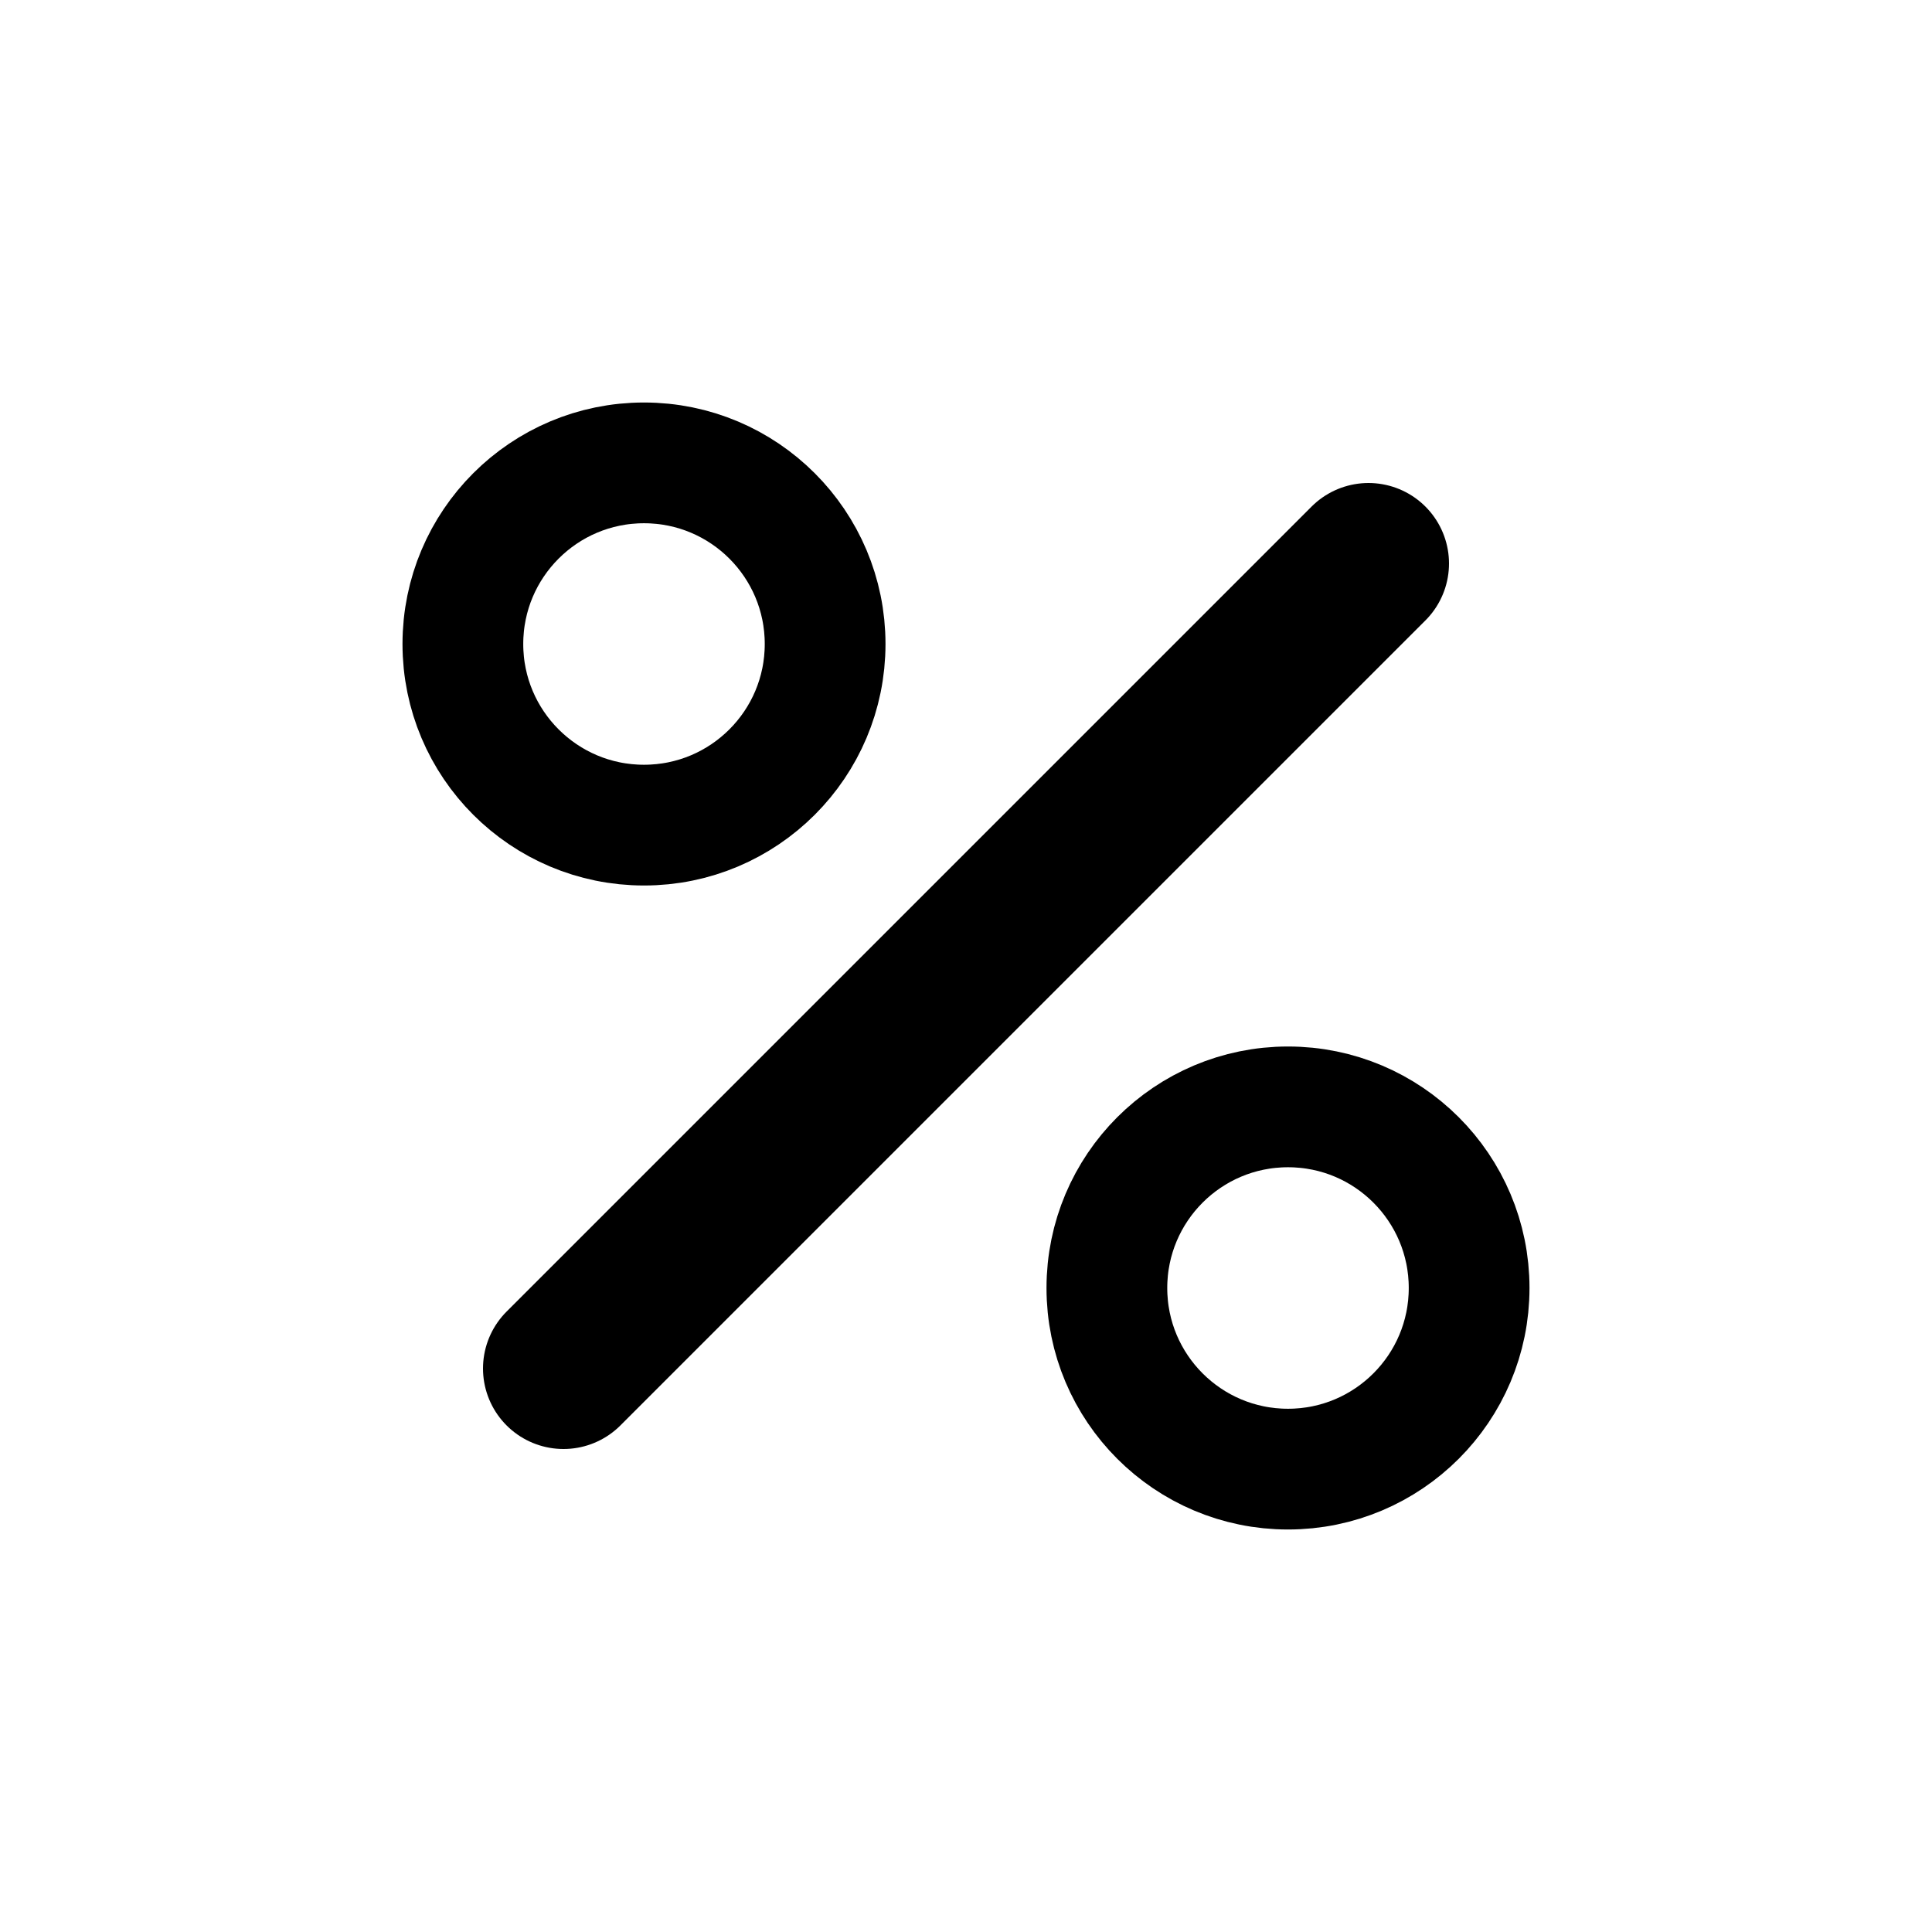
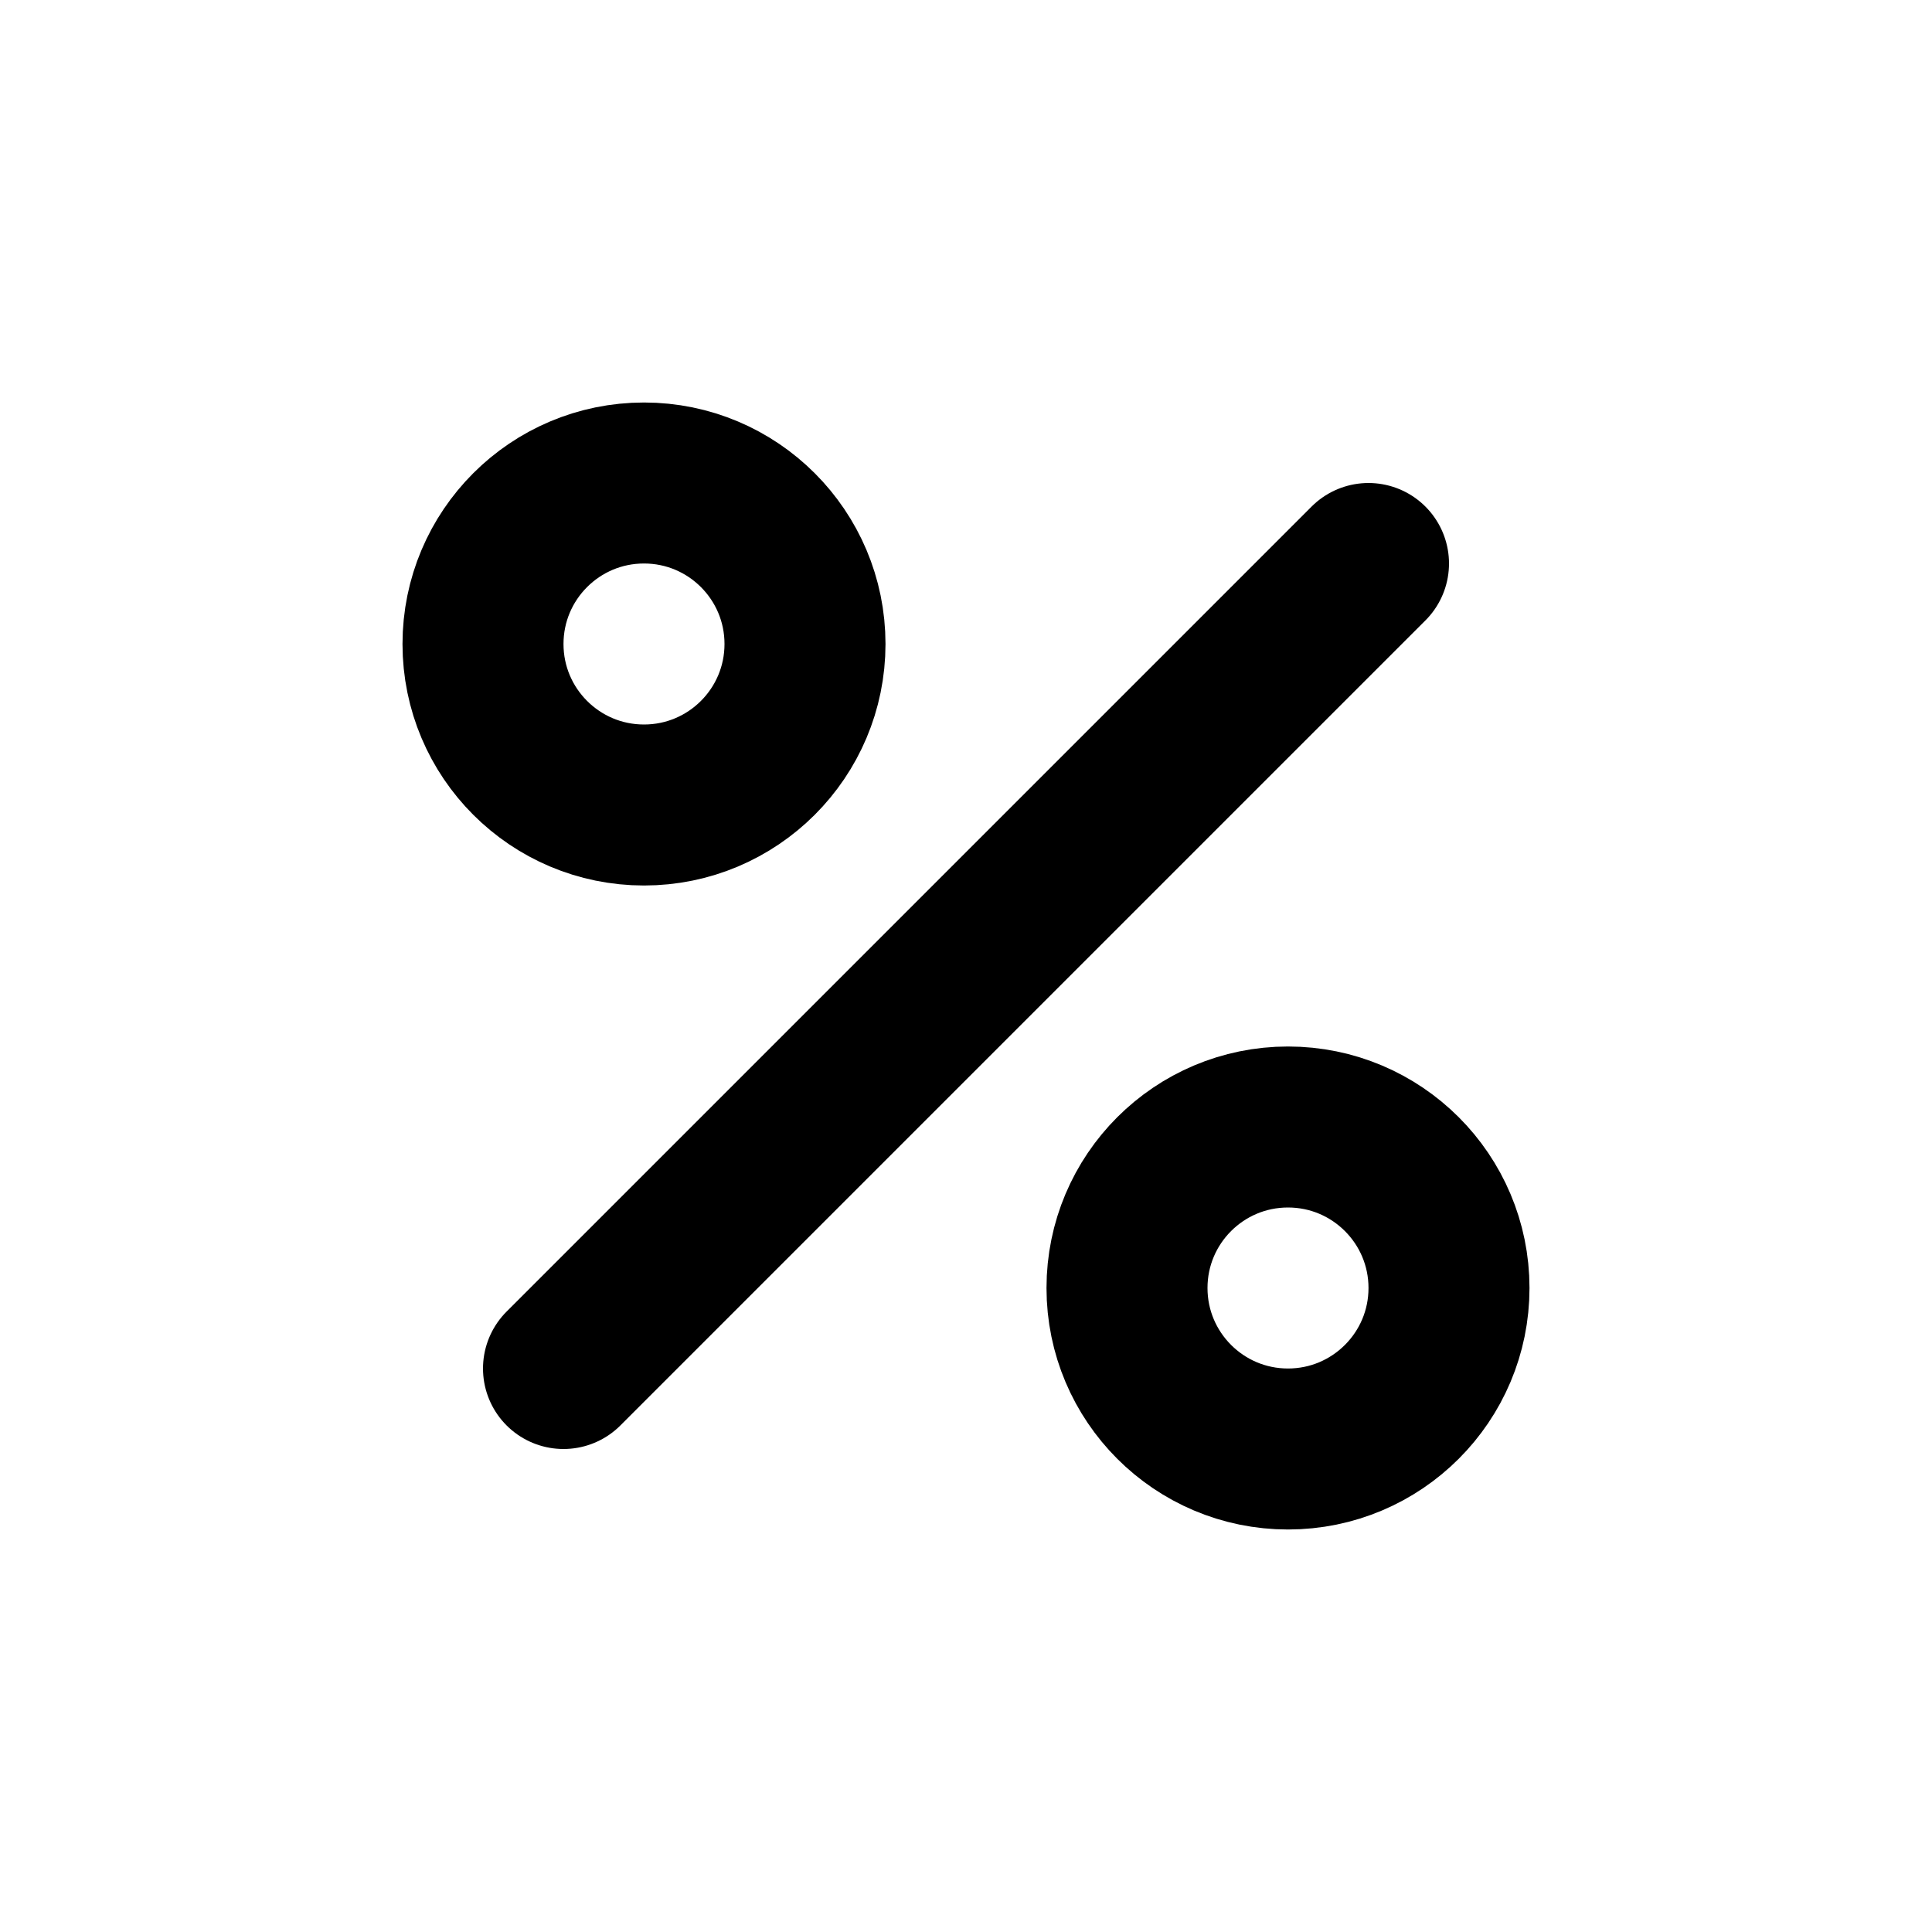
<svg xmlns="http://www.w3.org/2000/svg" width="24" height="24" viewBox="0 0 24 24" fill="none">
  <path d="M7 17L17 7" stroke="black" stroke-width="2" stroke-linecap="round" stroke-linejoin="round" />
-   <circle cx="16" cy="16" r="2.25" stroke="black" stroke-width="1.5" />
-   <circle cx="8" cy="8" r="2.25" stroke="black" stroke-width="1.5" />
+   <circle cx="16" cy="16" r="2" stroke="black" stroke-width="2" />
+   <circle cx="8" cy="8" r="2" stroke="black" stroke-width="2" />
</svg>
